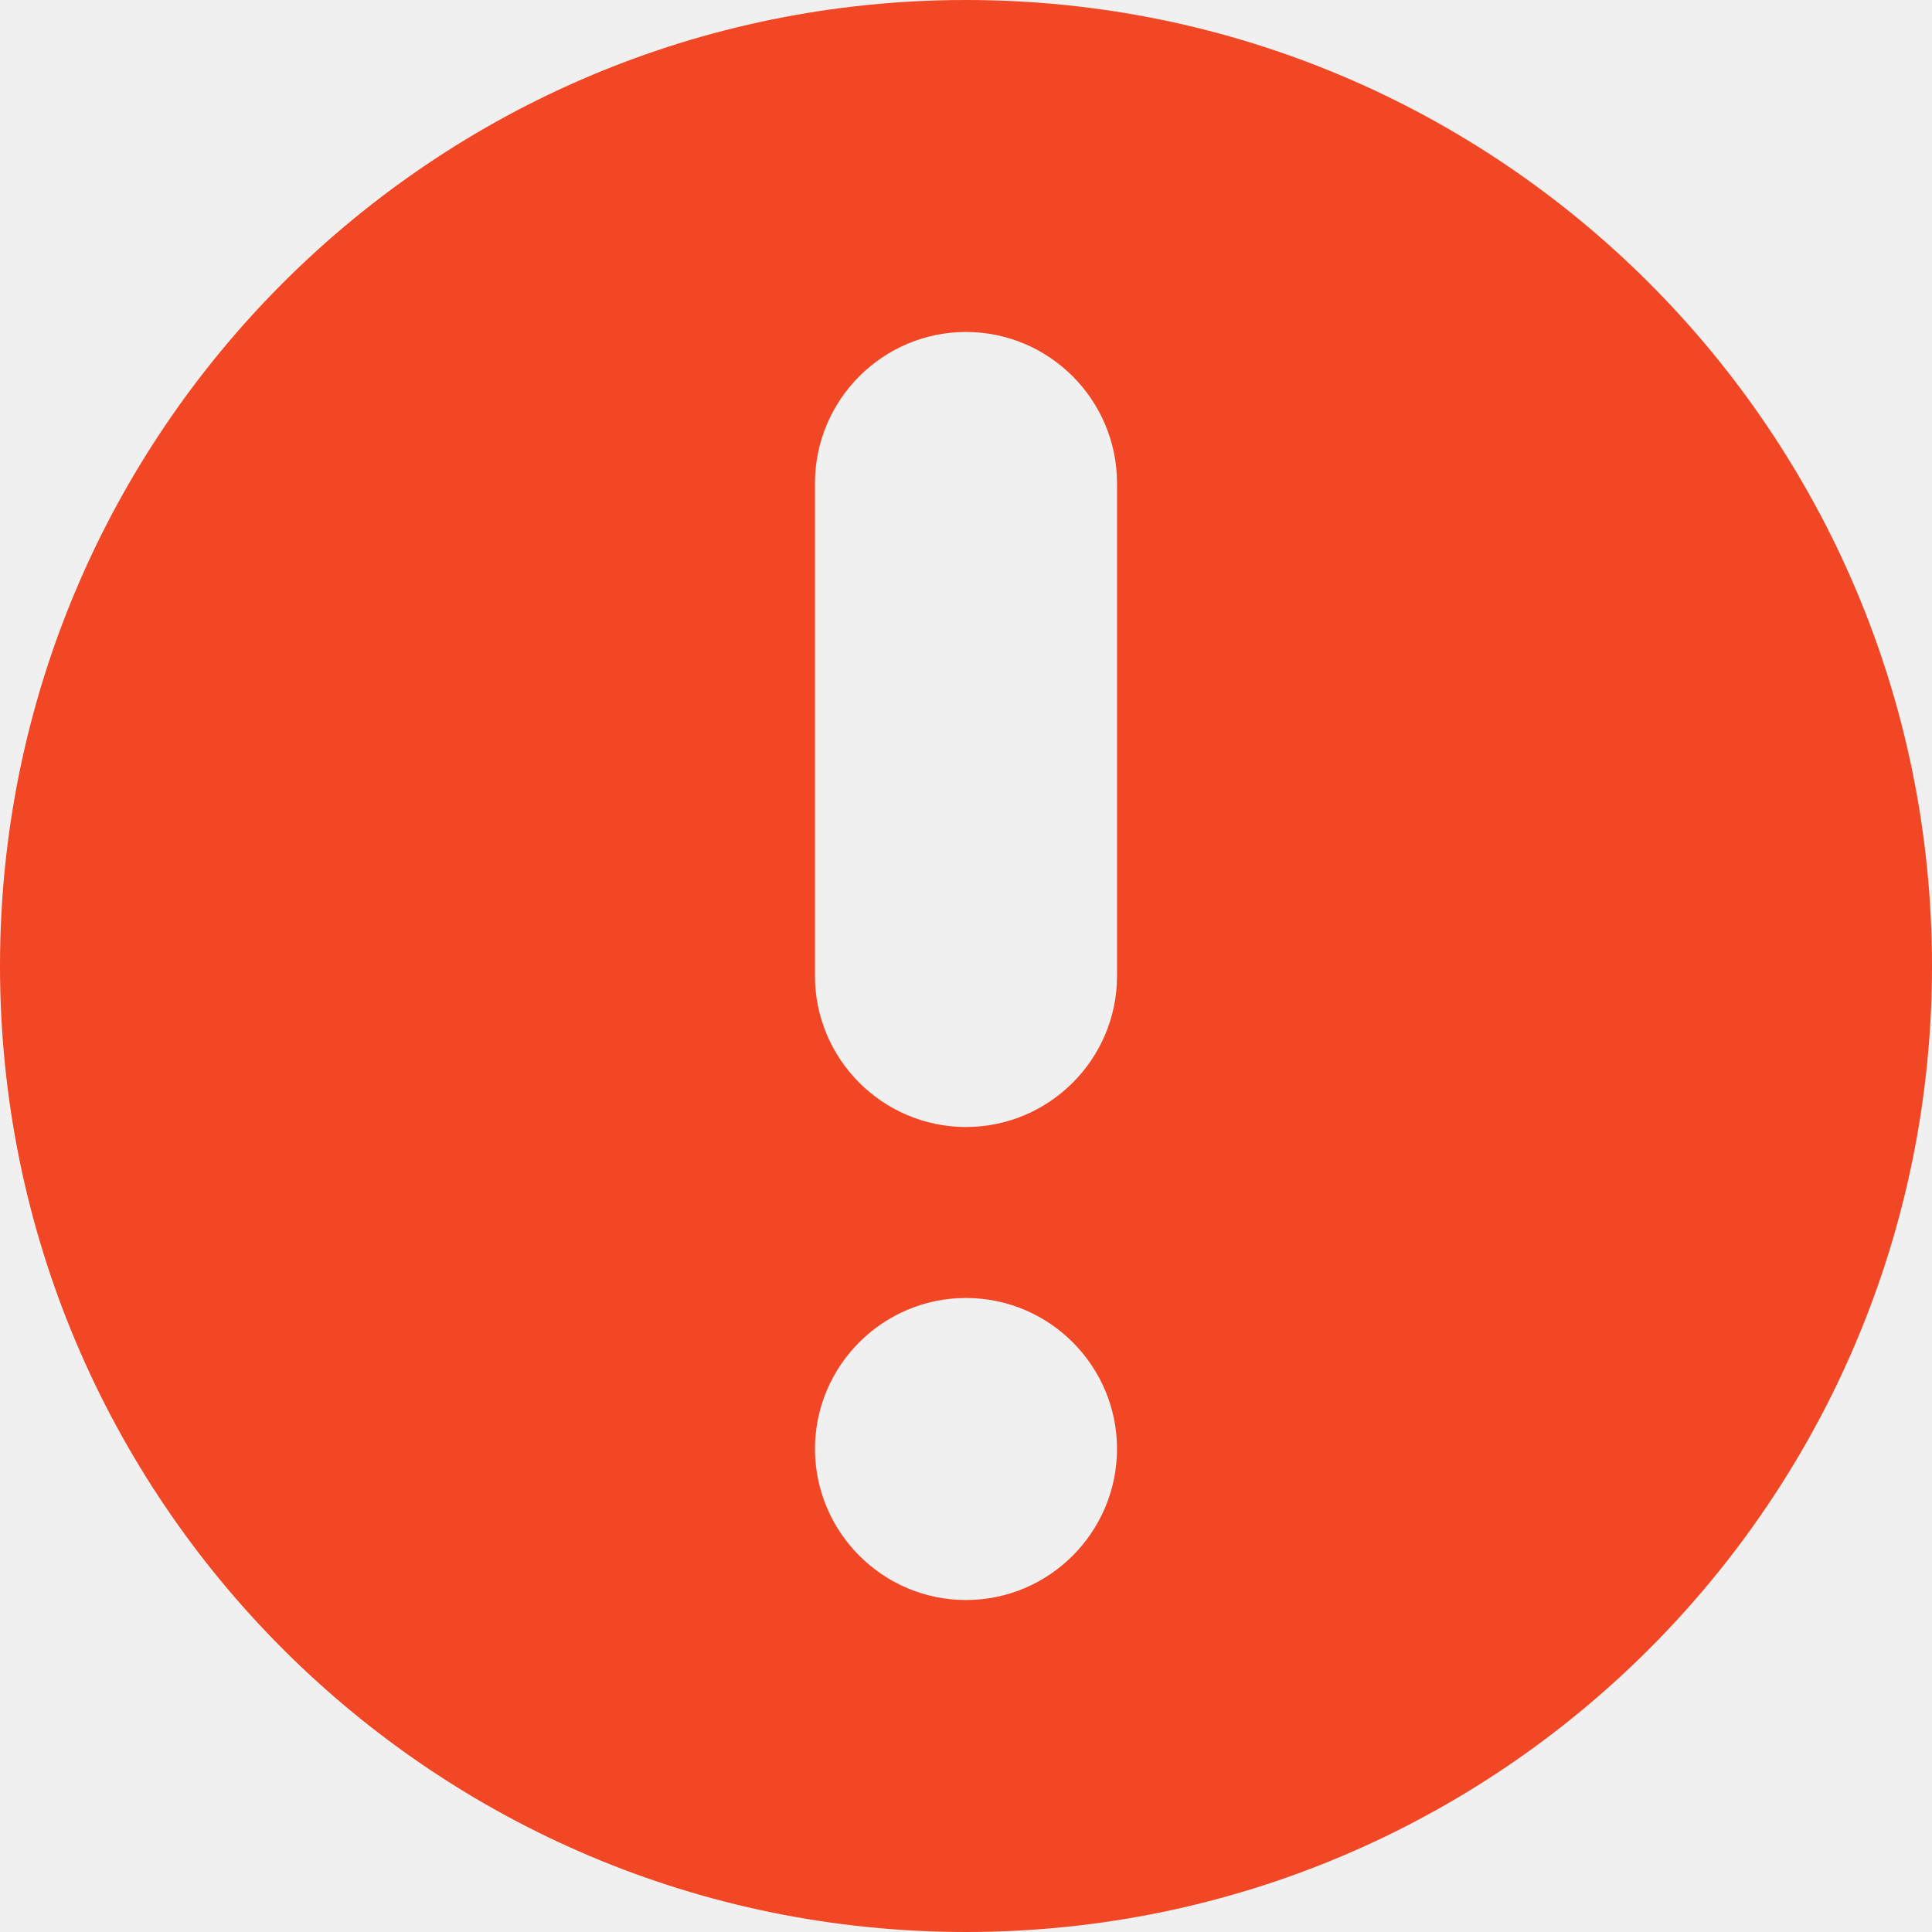
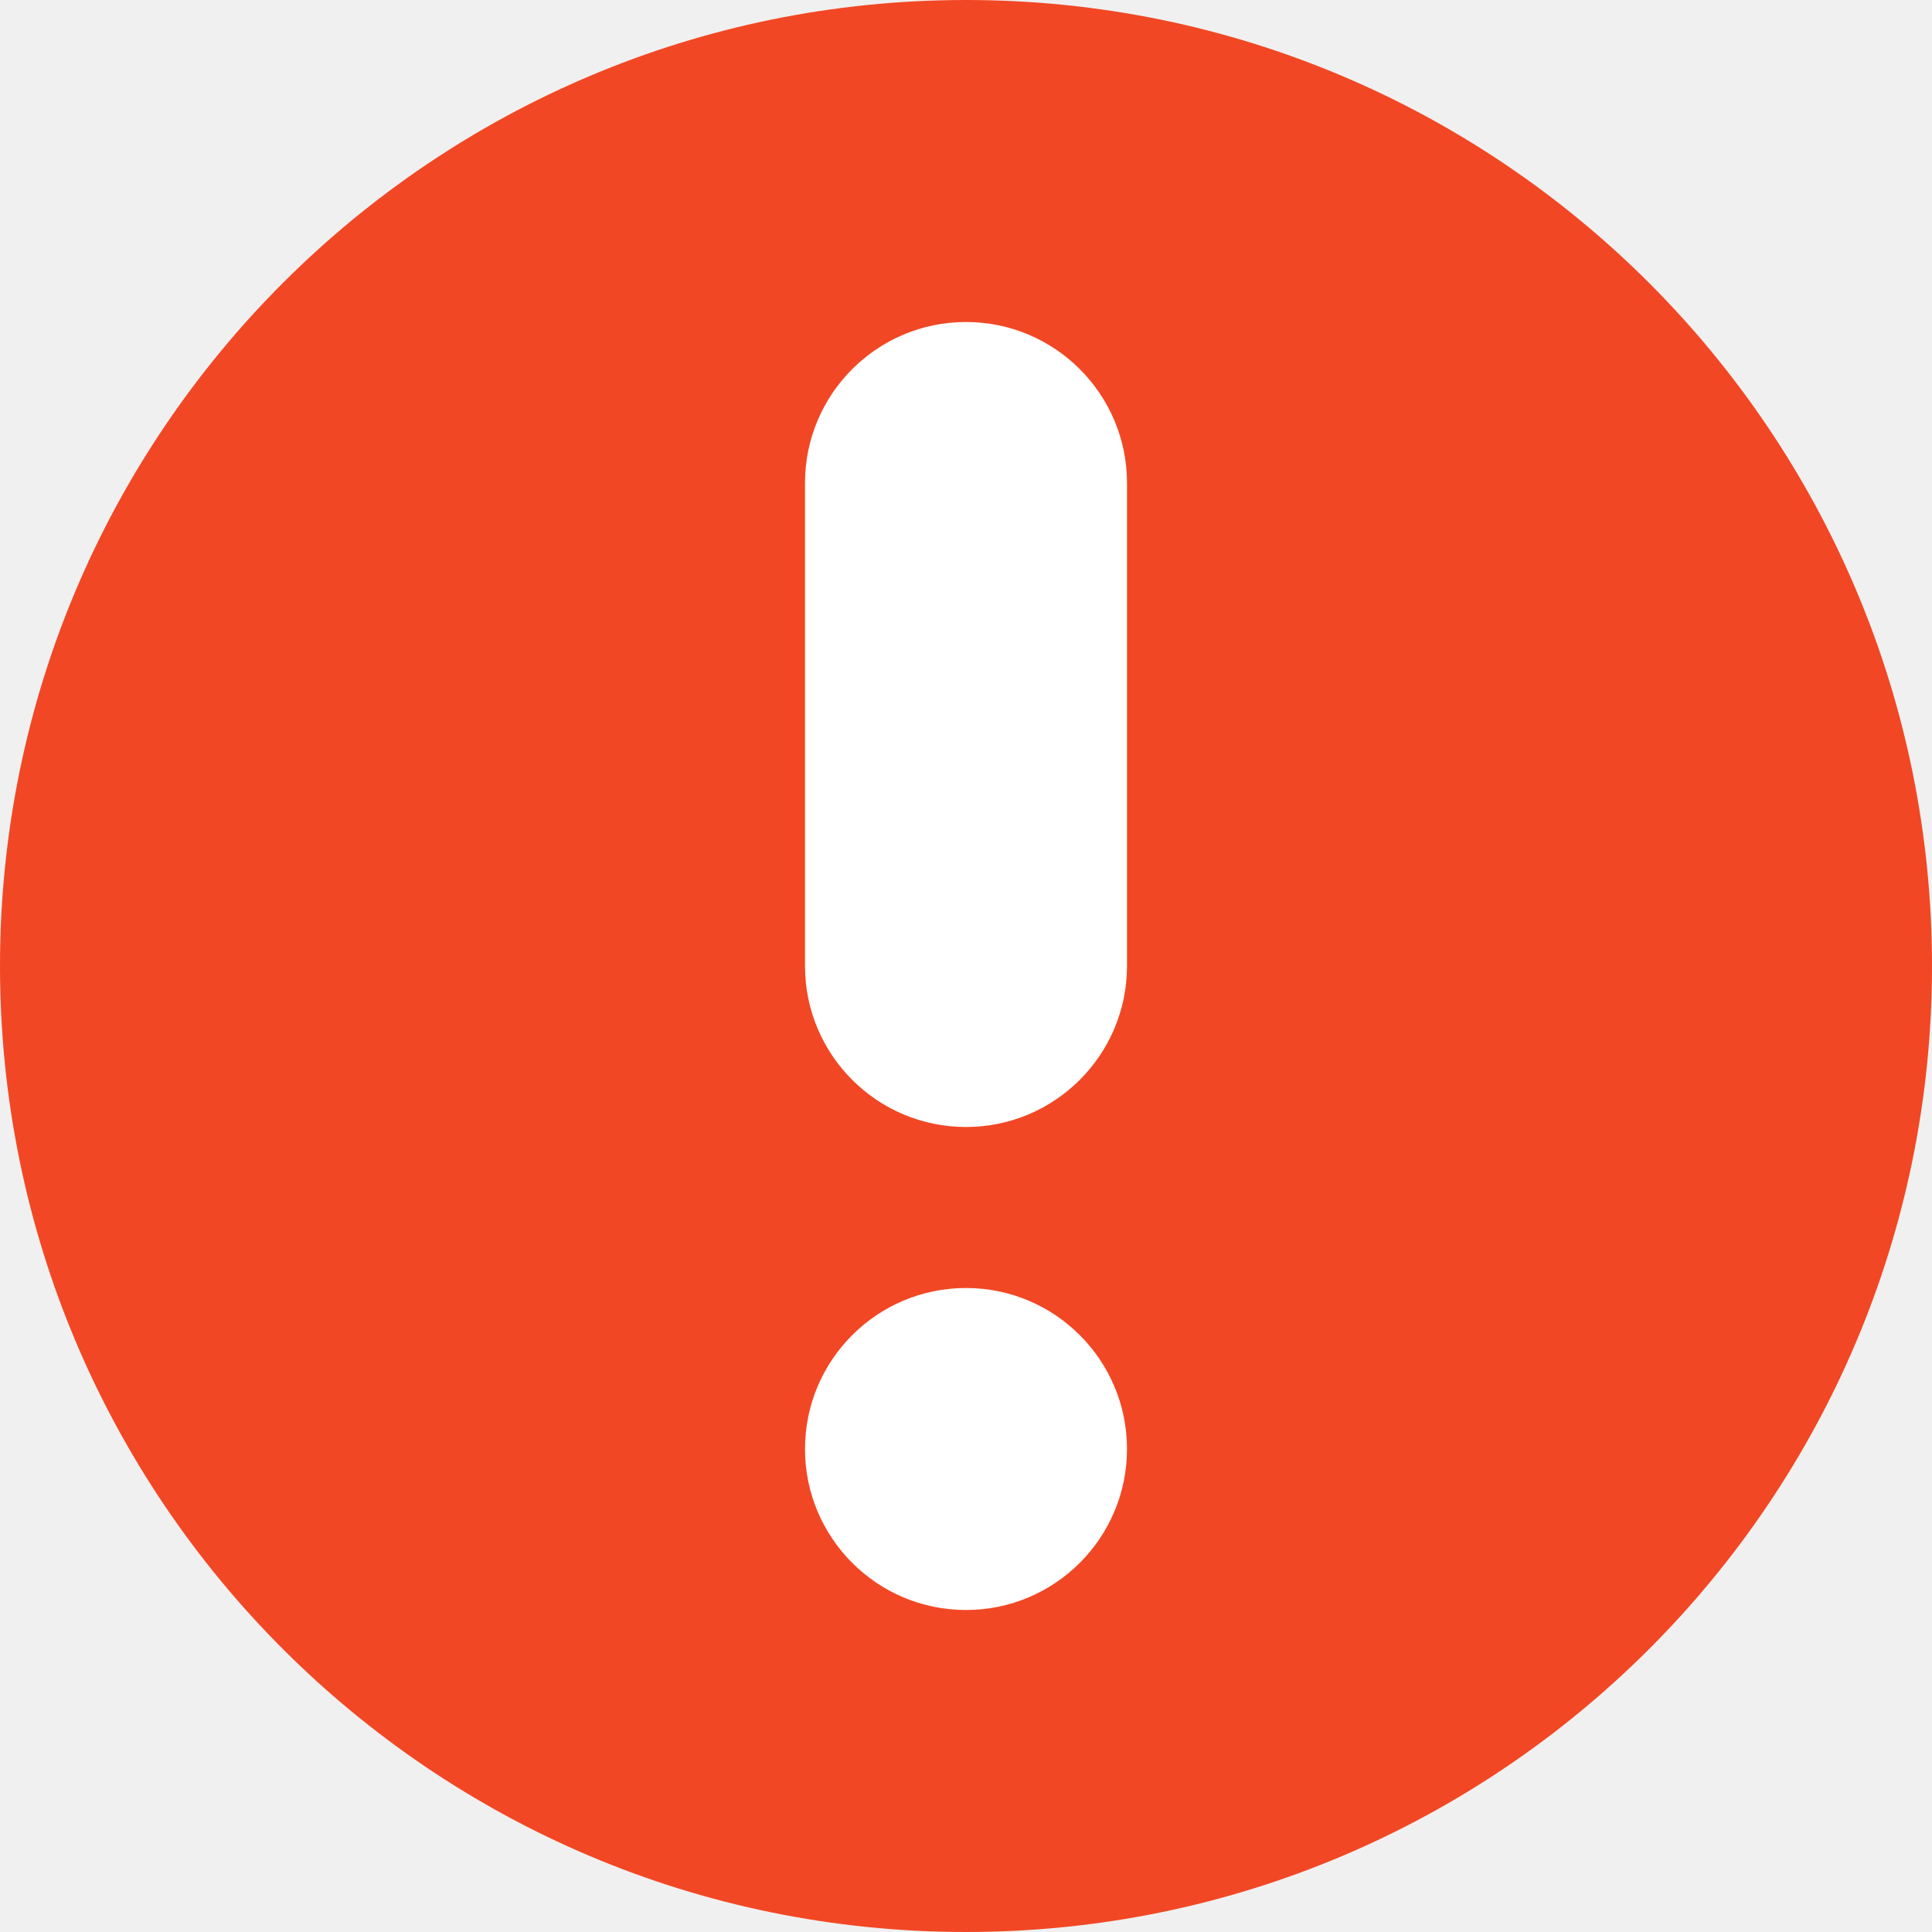
<svg xmlns="http://www.w3.org/2000/svg" width="12" height="12" viewBox="0 0 12 12" fill="none">
-   <g clip-path="url(#clip0_2629_52013)">
-     <path d="M6 0C9.314 0 12 2.686 12 6C12 9.314 9.314 12 6 12C2.686 12 0 9.314 0 6C0 2.686 2.686 0 6 0ZM6 8.062C5.483 8.062 5.062 8.483 5.062 9C5.063 9.517 5.483 9.938 6 9.938C6.517 9.938 6.937 9.517 6.938 9C6.938 8.483 6.517 8.062 6 8.062ZM6 2.062C5.483 2.062 5.063 2.483 5.062 3V6.062C5.062 6.579 5.483 7 6 7C6.517 7 6.938 6.579 6.938 6.062V3C6.937 2.483 6.517 2.062 6 2.062Z" fill="#F24724" />
+   <g clip-path="url(#clip0_2686_52182)">
+     <path d="M4 1H8V11H4V1Z" fill="white" />
+     <path d="M6 0C9.314 0 12 2.686 12 6C12 9.314 9.314 12 6 12C2.686 12 0 9.314 0 6C0 2.686 2.686 0 6 0ZM6 8C5.448 8 5 8.448 5 9C5 9.552 5.448 10 6 10C6.552 10 7 9.552 7 9C7 8.448 6.552 8 6 8ZM6 2C5.448 2 5 2.448 5 3V6C5 6.552 5.448 7 6 7C6.552 7 7 6.552 7 6V3C7 2.448 6.552 2 6 2Z" fill="#F24724" />
  </g>
  <defs>
-     <clipPath id="clip0_2629_52013">
+     <clipPath id="clip0_2686_52182">
      <rect width="12" height="12" fill="white" />
    </clipPath>
  </defs>
</svg>
